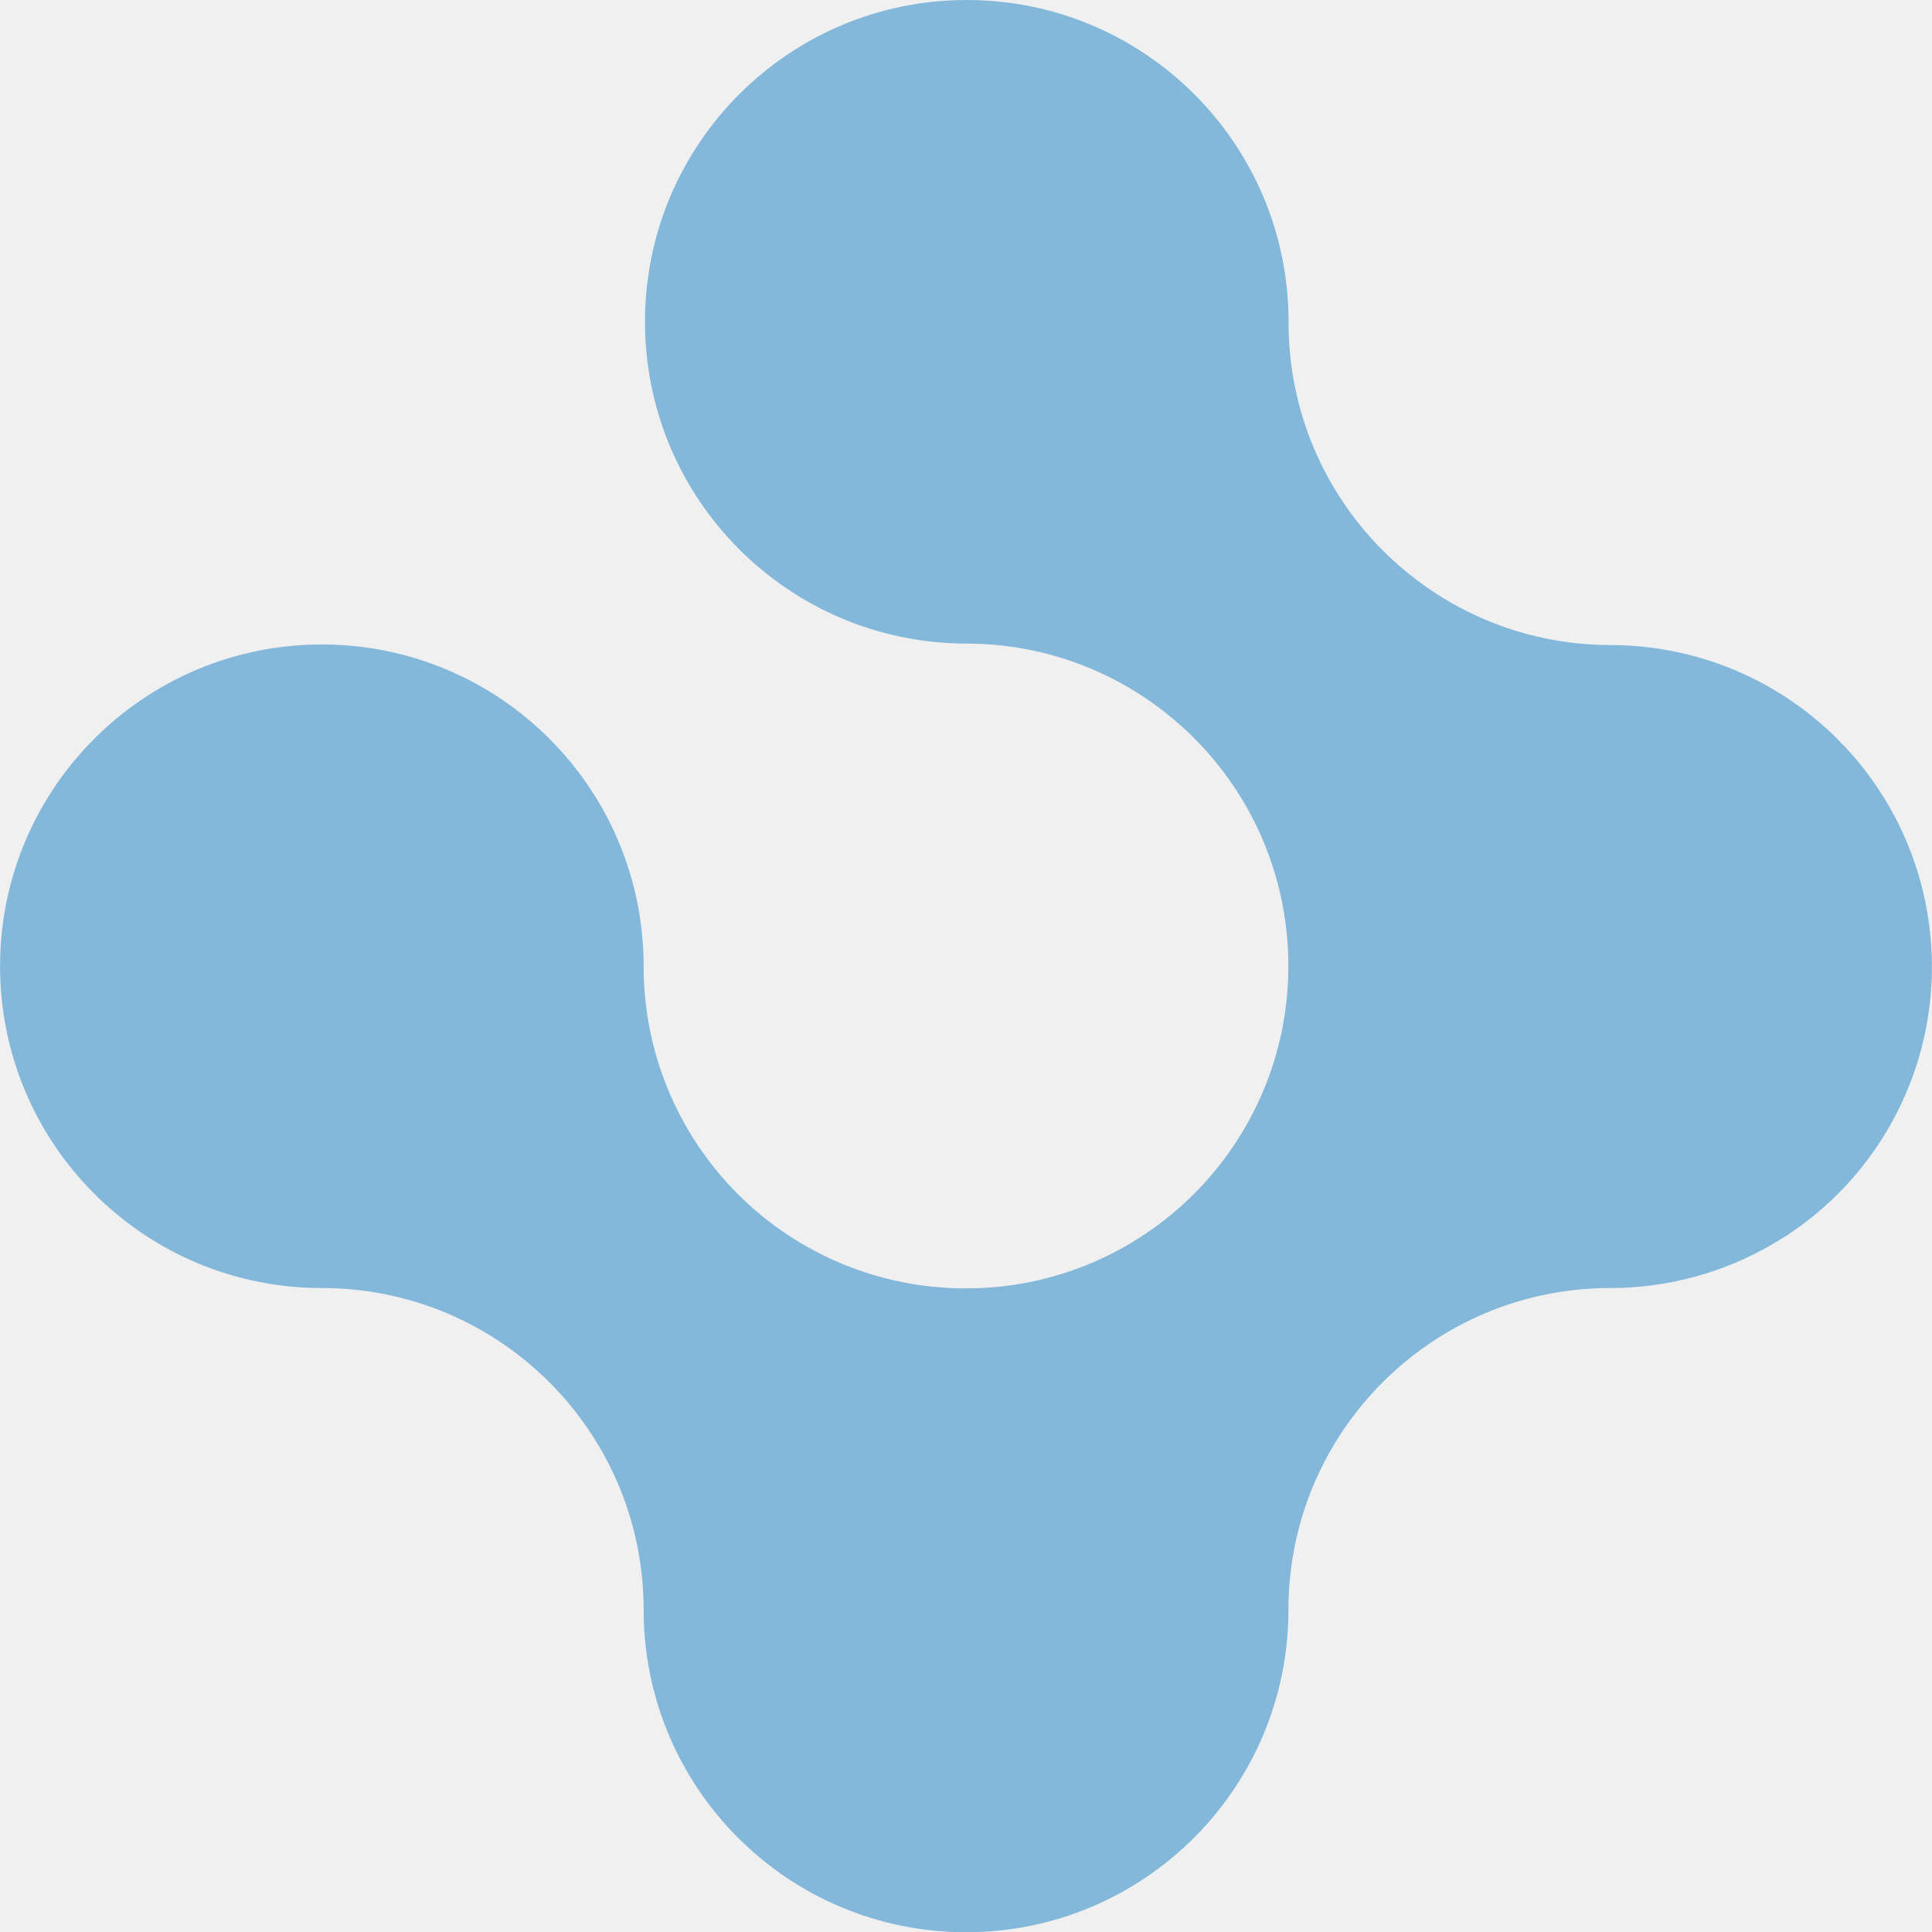
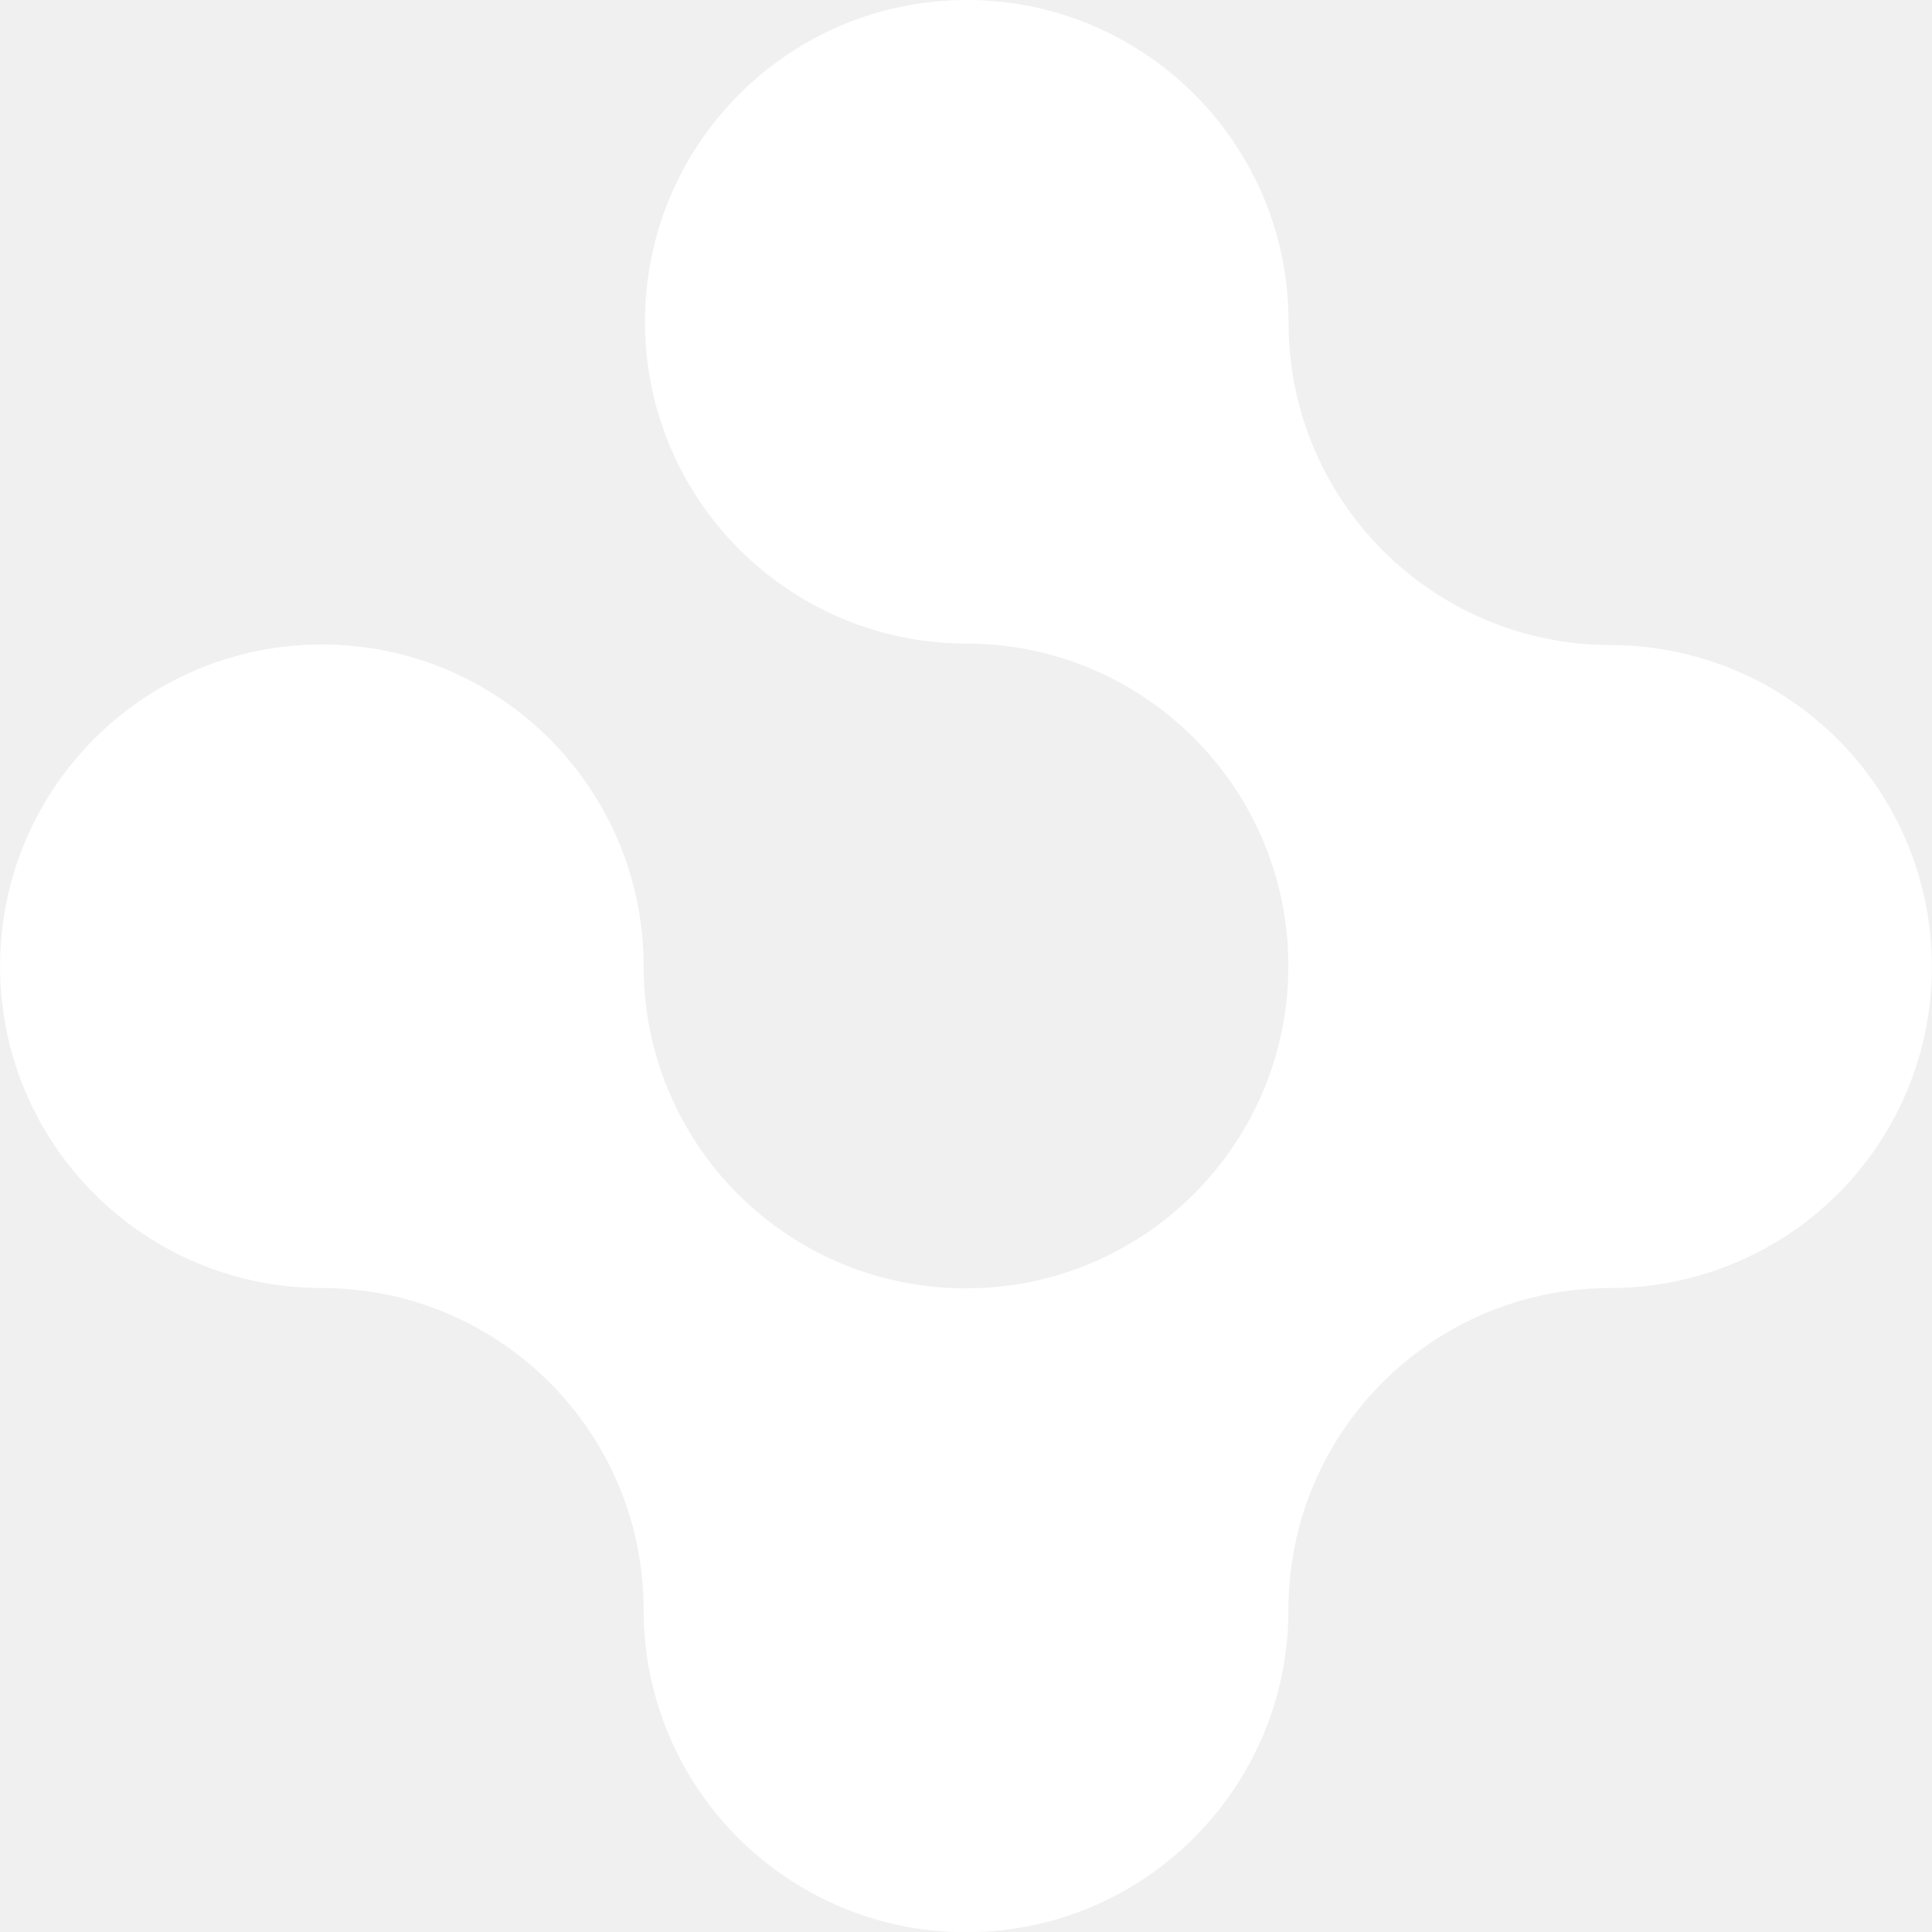
<svg xmlns="http://www.w3.org/2000/svg" height="100%" viewBox="0 0 297.92 297.91" width="100%">
-   <path d="M283.38 114a50 50 0 0 0-5.75-4.94l-.75-.52c-.43-.3-.85-.61-1.29-.9s-.95-.6-1.42-.89l-.66-.41c-.59-.35-1.19-.68-1.79-1l-.35-.19a49.6 49.6 0 0 0-23-5.68 49.71 49.71 0 0 1-49.67-49.76A49.62 49.62 0 1 0 149 99.24 49.71 49.71 0 0 1 198.67 149a49.71 49.71 0 0 1-49.76 49.67A49.62 49.62 0 0 1 99.25 149a49.62 49.62 0 1 0-49.62 49.62 49.62 49.62 0 0 1 49.62 49.62 49.71 49.71 0 0 0 99.43 0 49.62 49.62 0 0 1 49.62-49.62 49.56 49.56 0 0 0 25.19-6.86c.66-.39 1.31-.8 2-1.22l.14-.09c.6-.4 1.2-.82 1.78-1.24l.26-.18c.52-.38 1-.79 1.55-1.2l.44-.34c.48-.39.94-.8 1.41-1.21l.51-.44q.9-.81 1.77-1.68l.09-.08a49.84 49.84 0 0 0 5.8-7q.56-.81 1.08-1.64a49.61 49.61 0 0 0-6.94-61.44z" class="logo-openfin-shape" fill="#83b8da" />
+   <path d="M283.38 114a50 50 0 0 0-5.75-4.94l-.75-.52c-.43-.3-.85-.61-1.29-.9s-.95-.6-1.42-.89l-.66-.41c-.59-.35-1.19-.68-1.79-1l-.35-.19a49.6 49.6 0 0 0-23-5.68 49.71 49.71 0 0 1-49.67-49.76A49.62 49.62 0 1 0 149 99.24 49.71 49.71 0 0 1 198.67 149a49.71 49.71 0 0 1-49.76 49.67A49.62 49.62 0 0 1 99.25 149a49.62 49.62 0 1 0-49.62 49.62 49.62 49.62 0 0 1 49.62 49.62 49.71 49.71 0 0 0 99.43 0 49.62 49.62 0 0 1 49.62-49.62 49.56 49.56 0 0 0 25.19-6.86c.66-.39 1.31-.8 2-1.22l.14-.09c.6-.4 1.2-.82 1.78-1.24l.26-.18c.52-.38 1-.79 1.55-1.2l.44-.34c.48-.39.94-.8 1.41-1.21l.51-.44q.9-.81 1.77-1.68l.09-.08a49.84 49.84 0 0 0 5.8-7q.56-.81 1.08-1.64a49.61 49.61 0 0 0-6.94-61.44z" class="logo-openfin-shape" fill="#fff" />
</svg>
